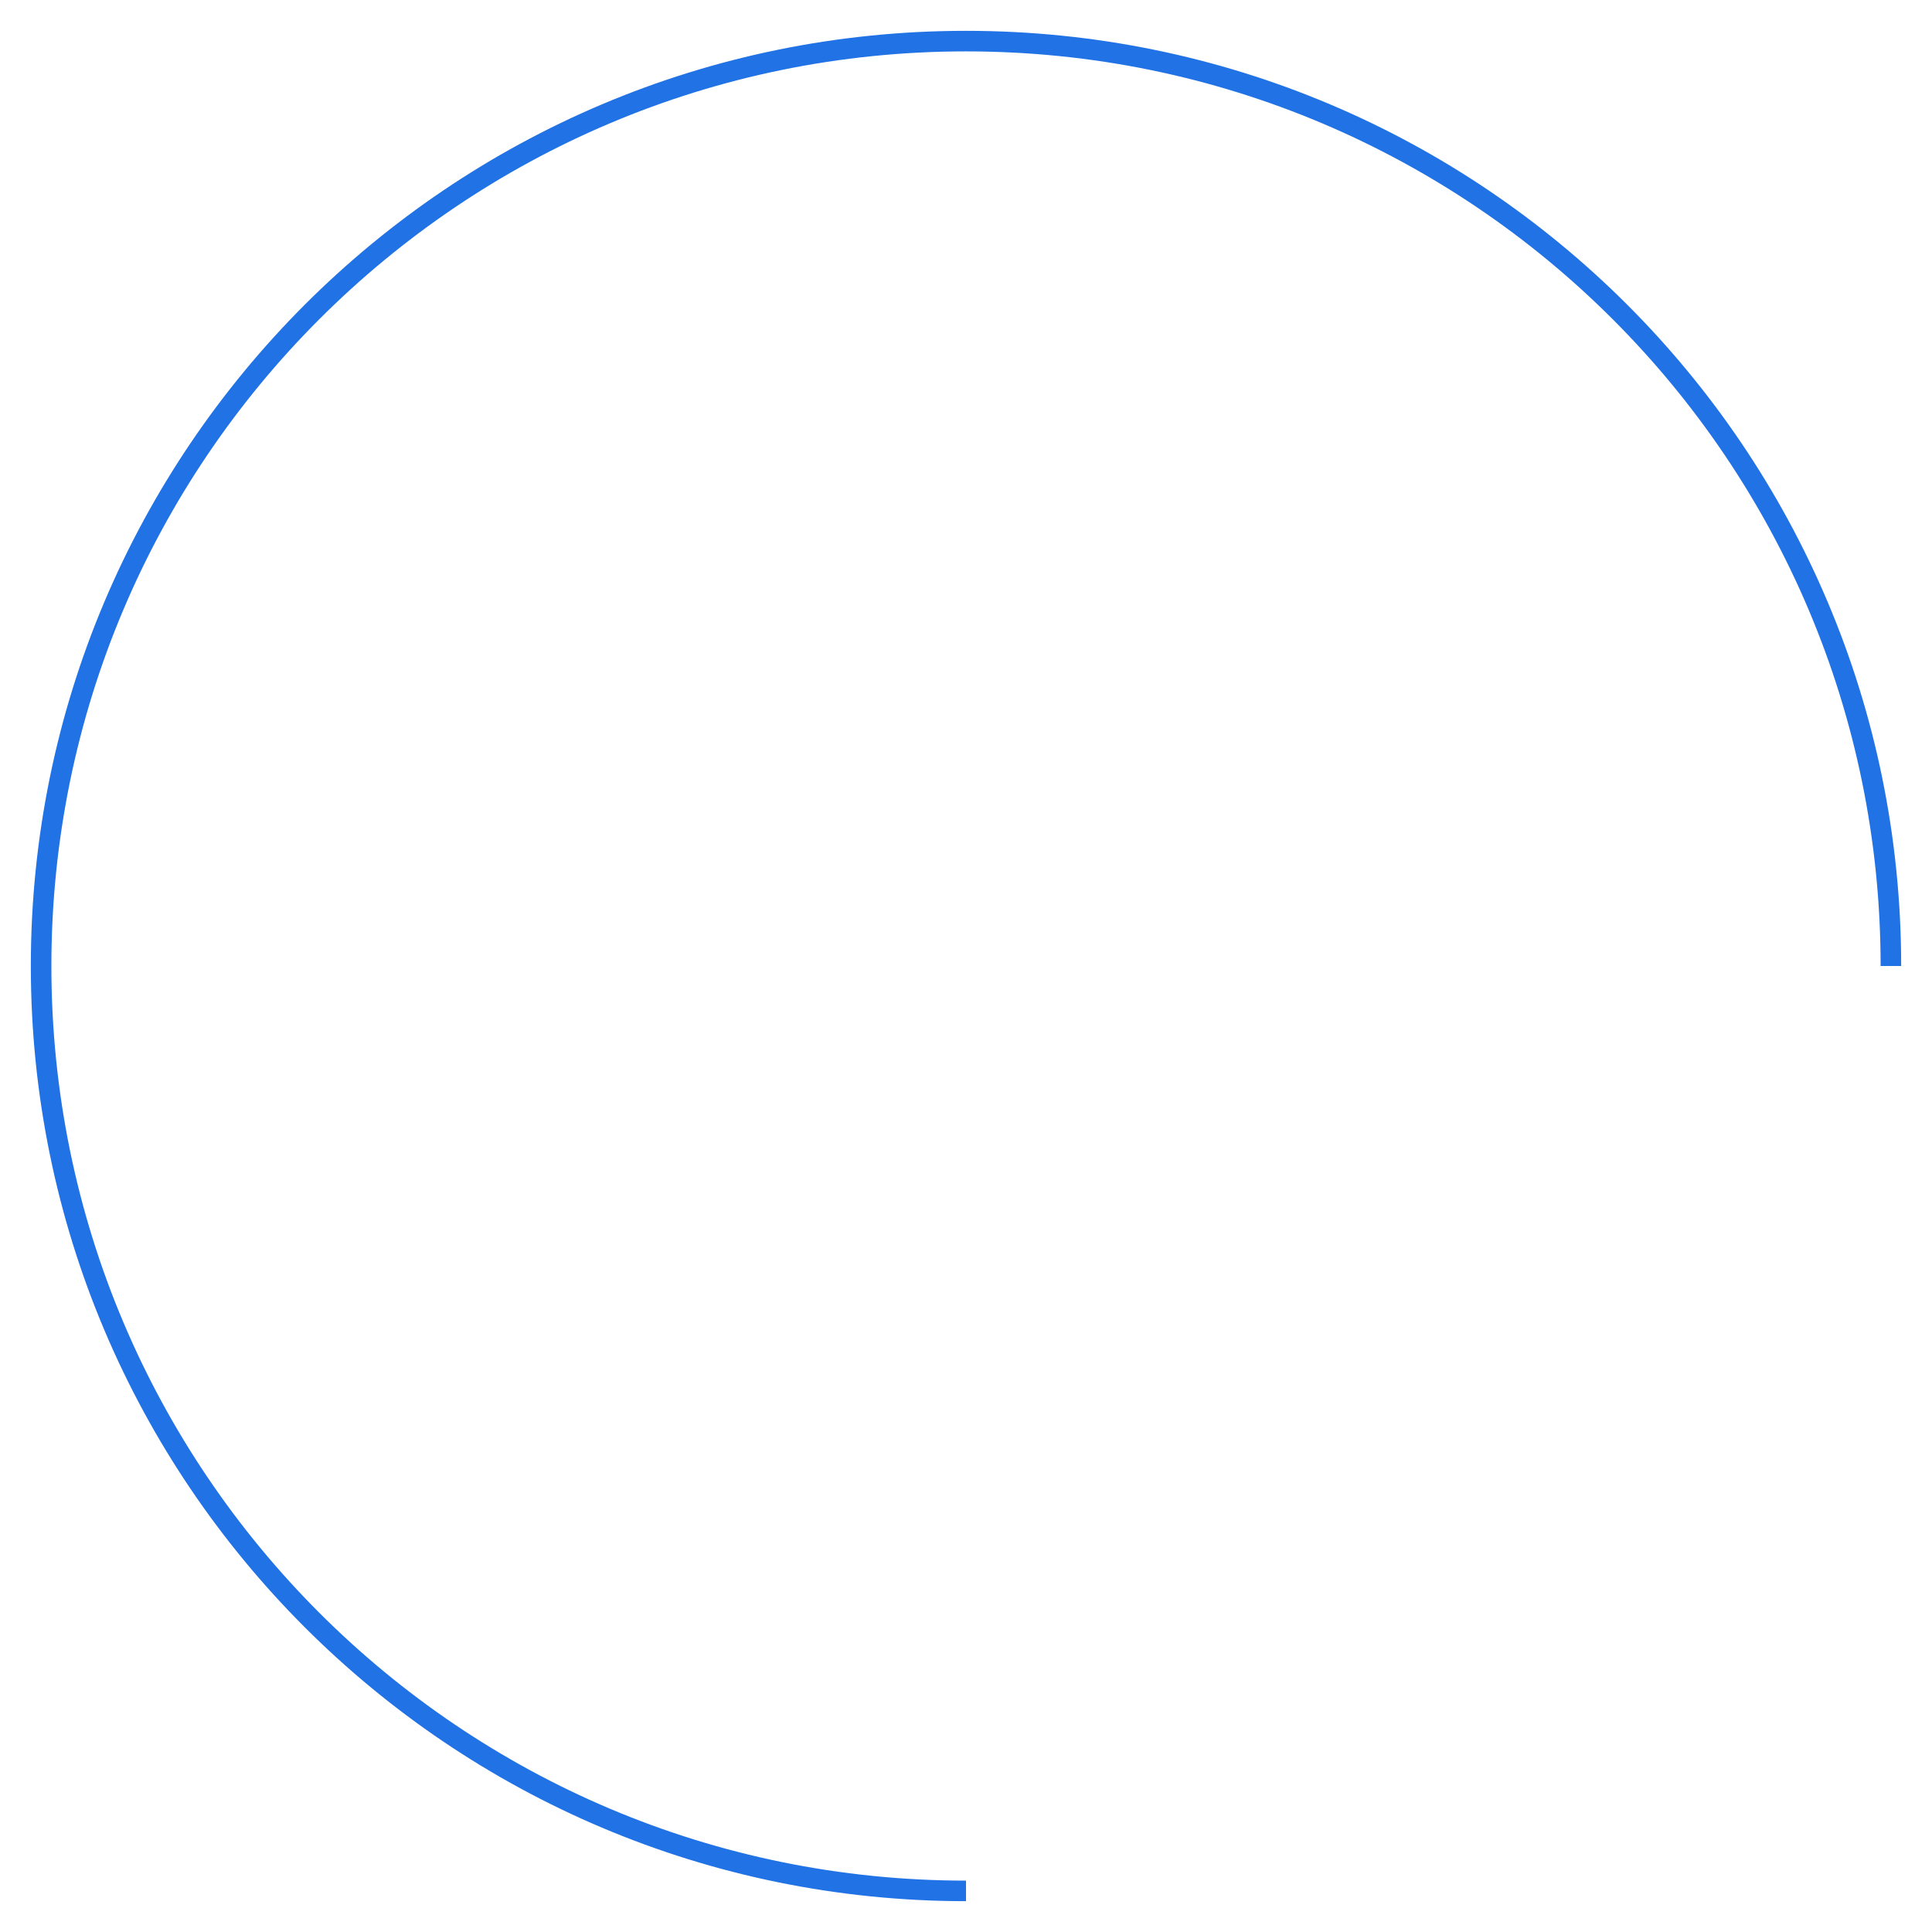
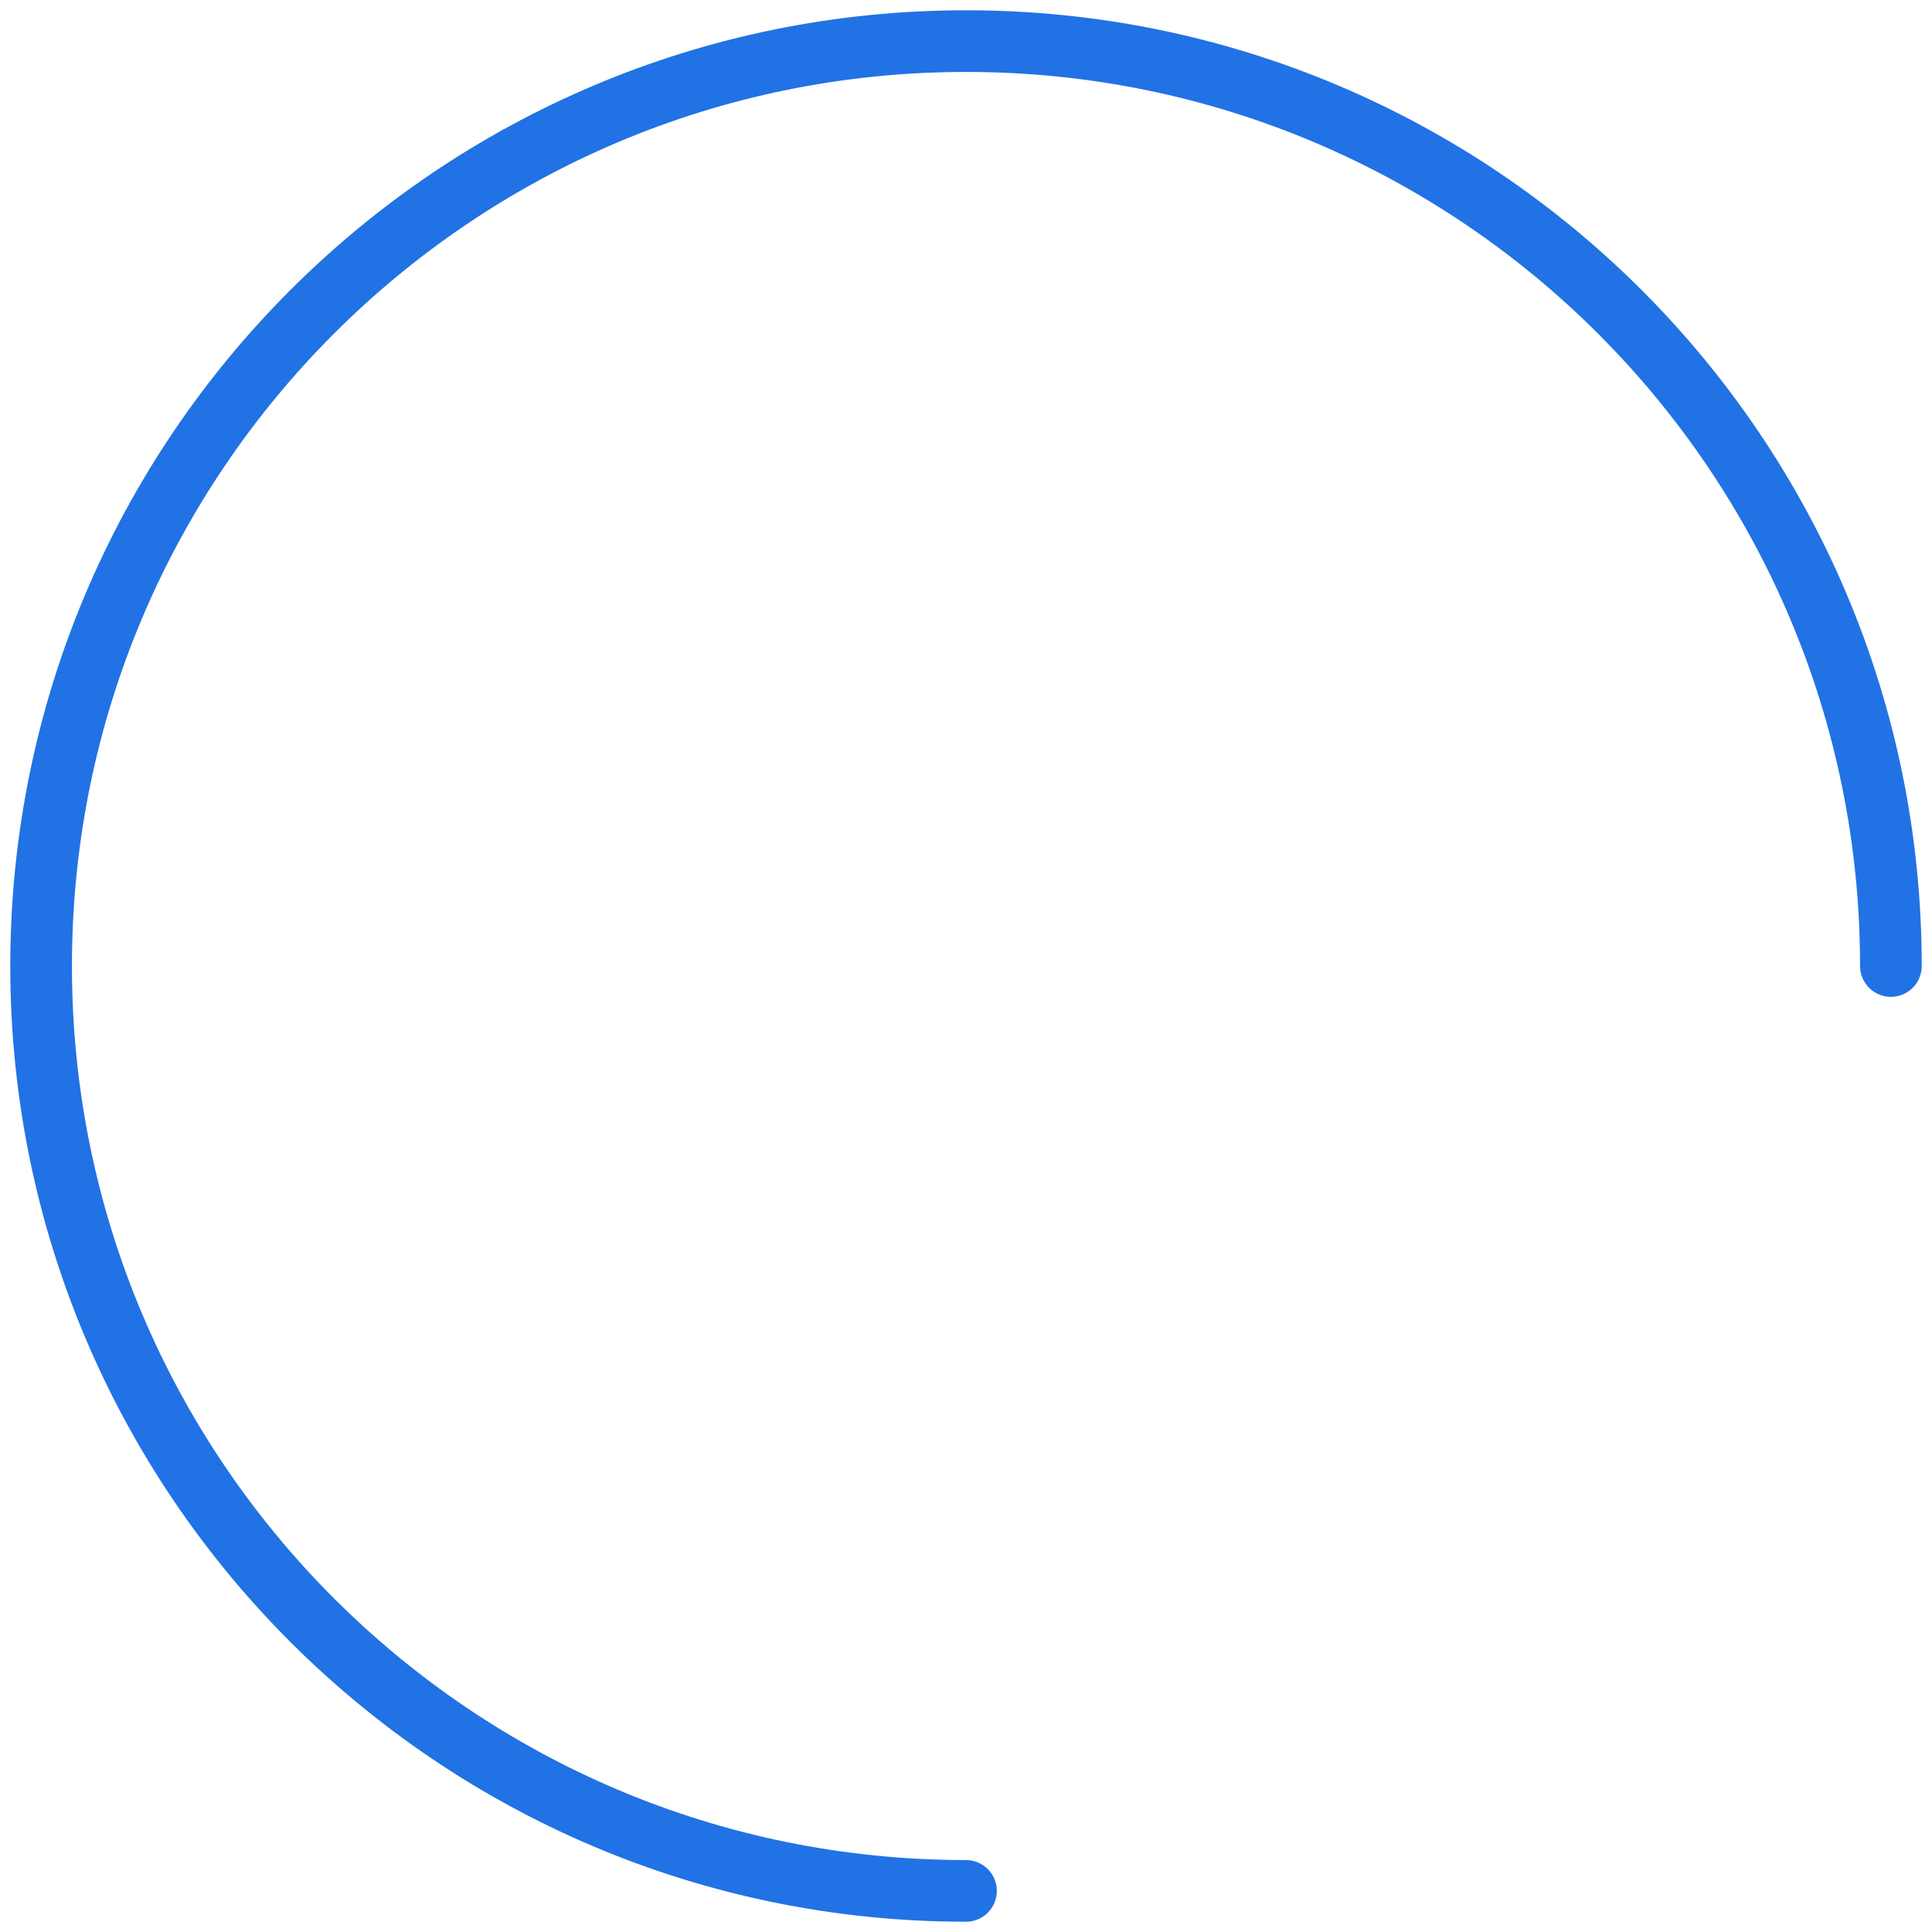
<svg xmlns="http://www.w3.org/2000/svg" width="94" height="94" viewBox="0 0 94 94" fill="none">
-   <path d="M92 47C92 22.147 71.853 2 47 2C22.147 2 2 22.147 2 47C2 71.853 22.147 92 47 92" stroke="#2172E5" strokeWidth="3" strokeLinecap="round" strokeLinejoin="round" />
+   <path d="M92 47C92 22.147 71.853 2 47 2C22.147 2 2 22.147 2 47C2 71.853 22.147 92 47 92" stroke="#2172E5" stroke-width="3" stroke-linecap="round" stroke-linejoin="round" />
</svg>
